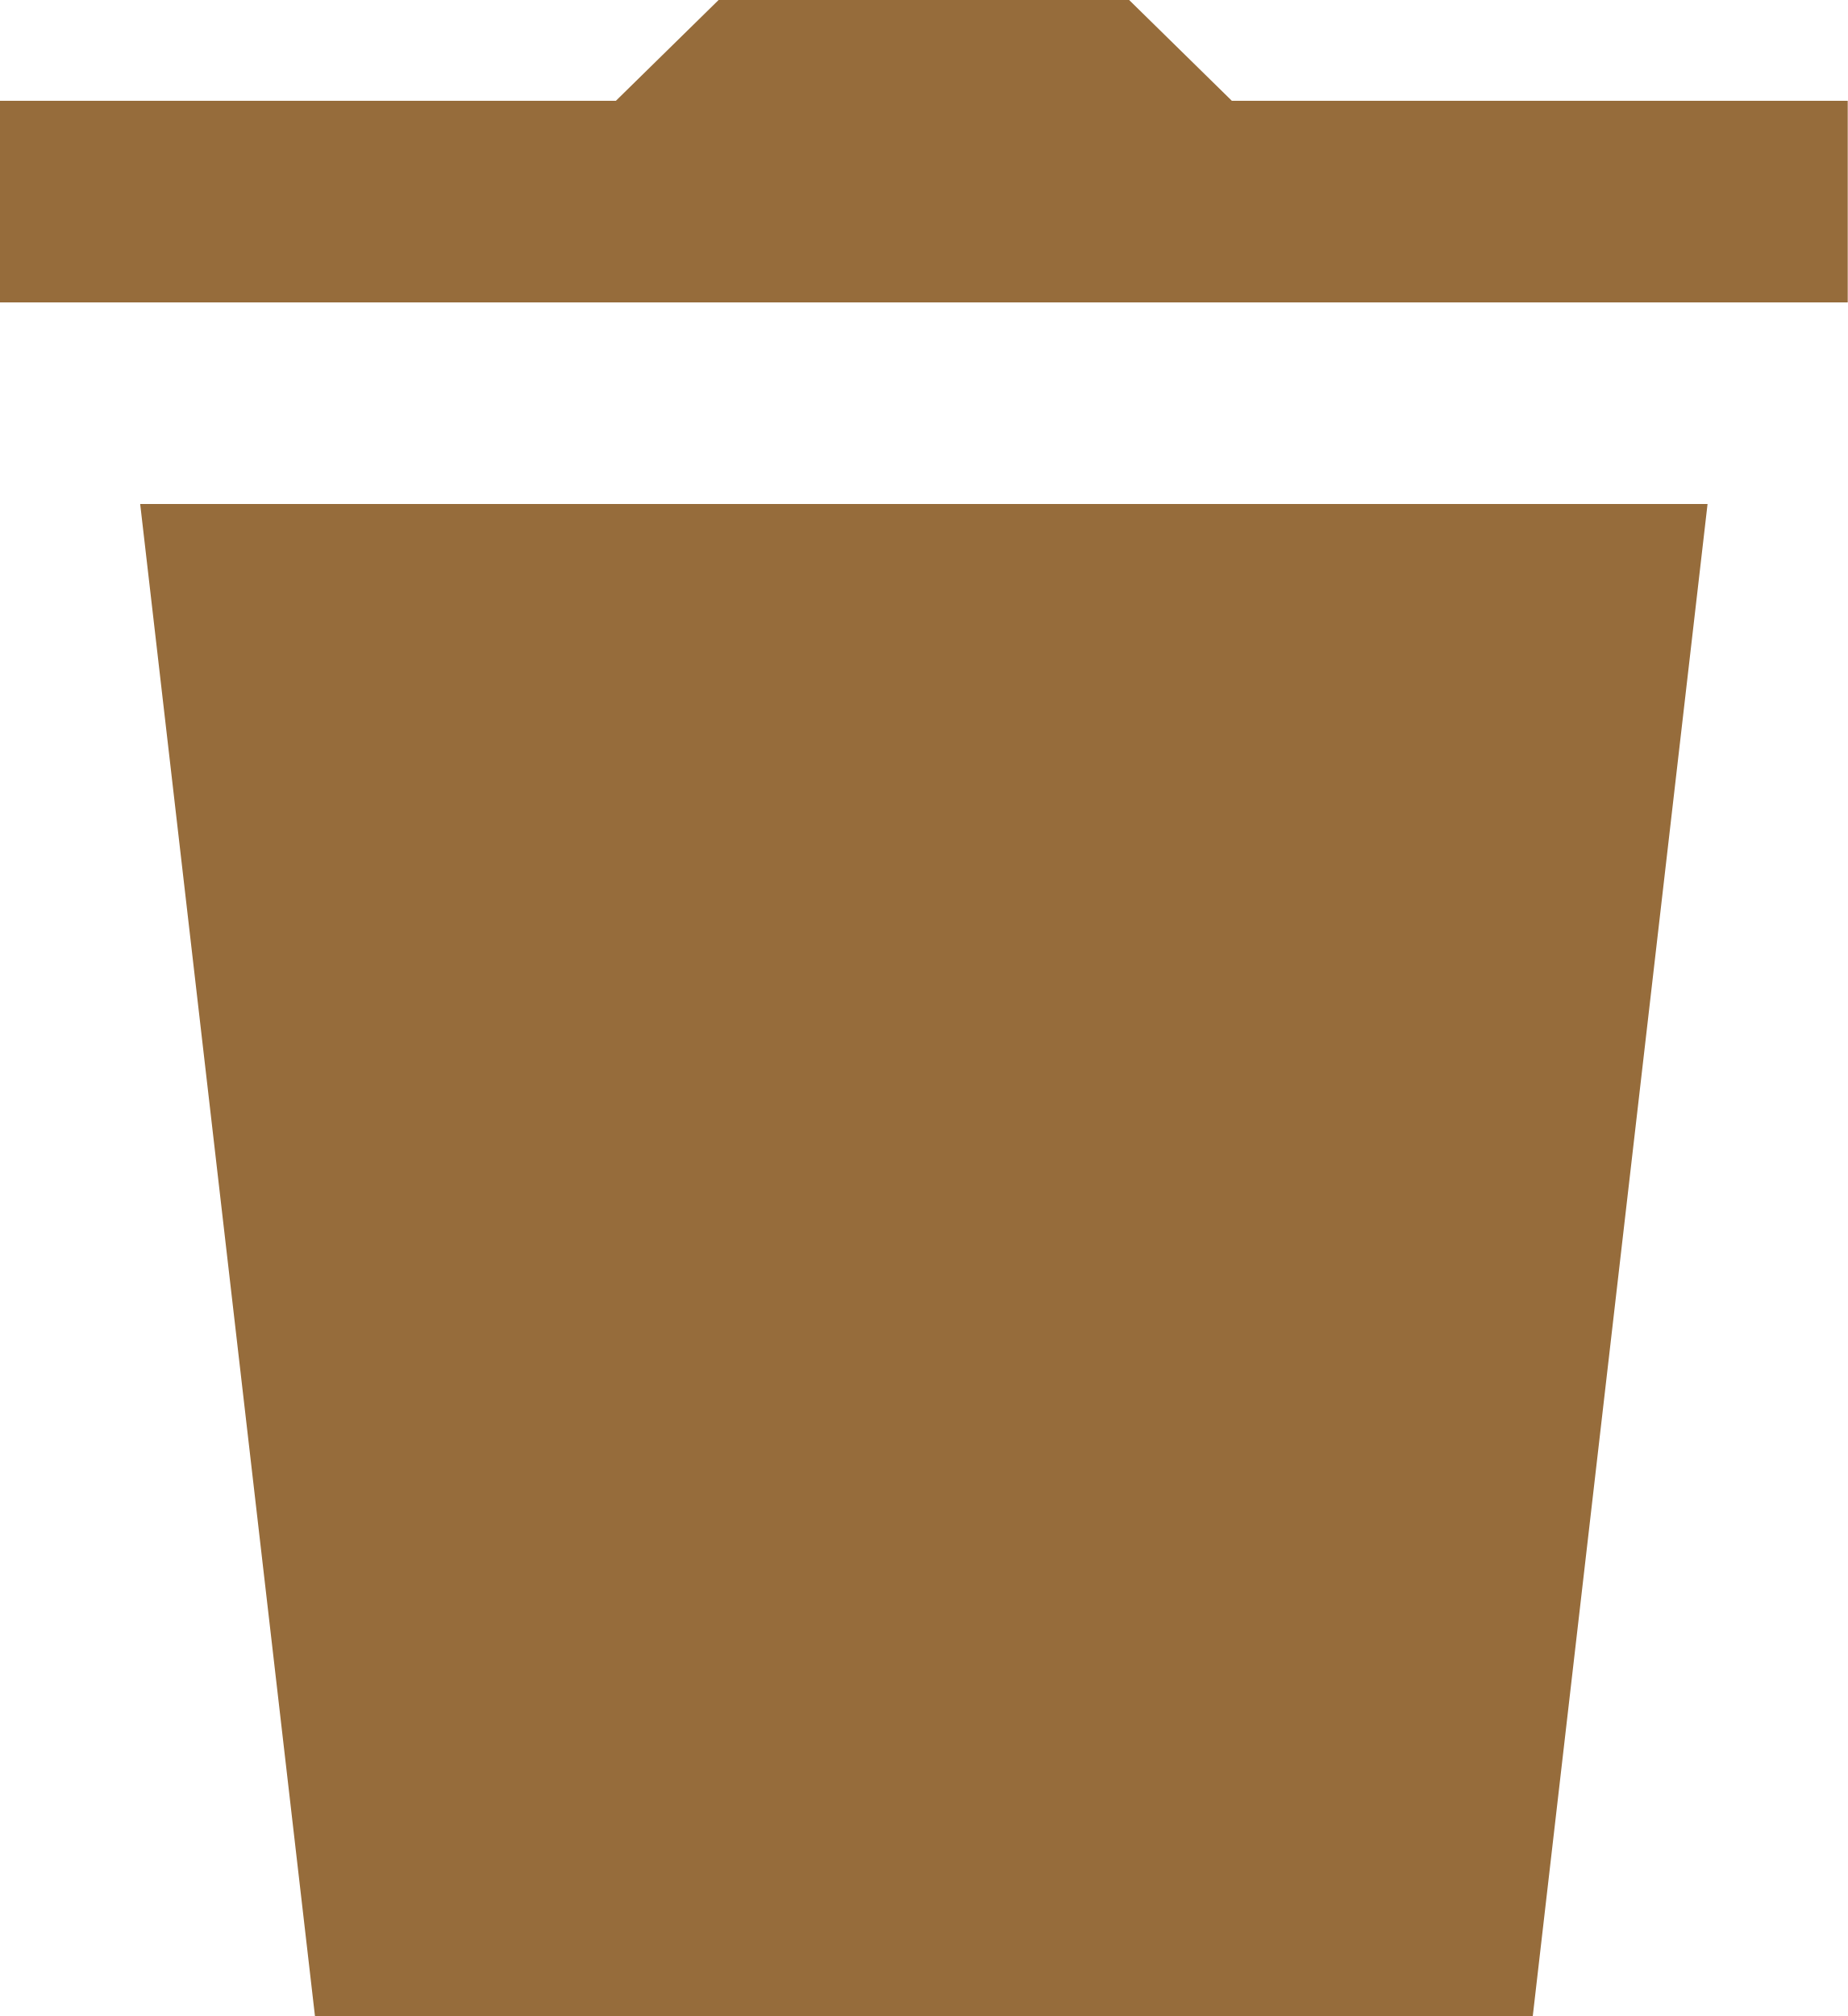
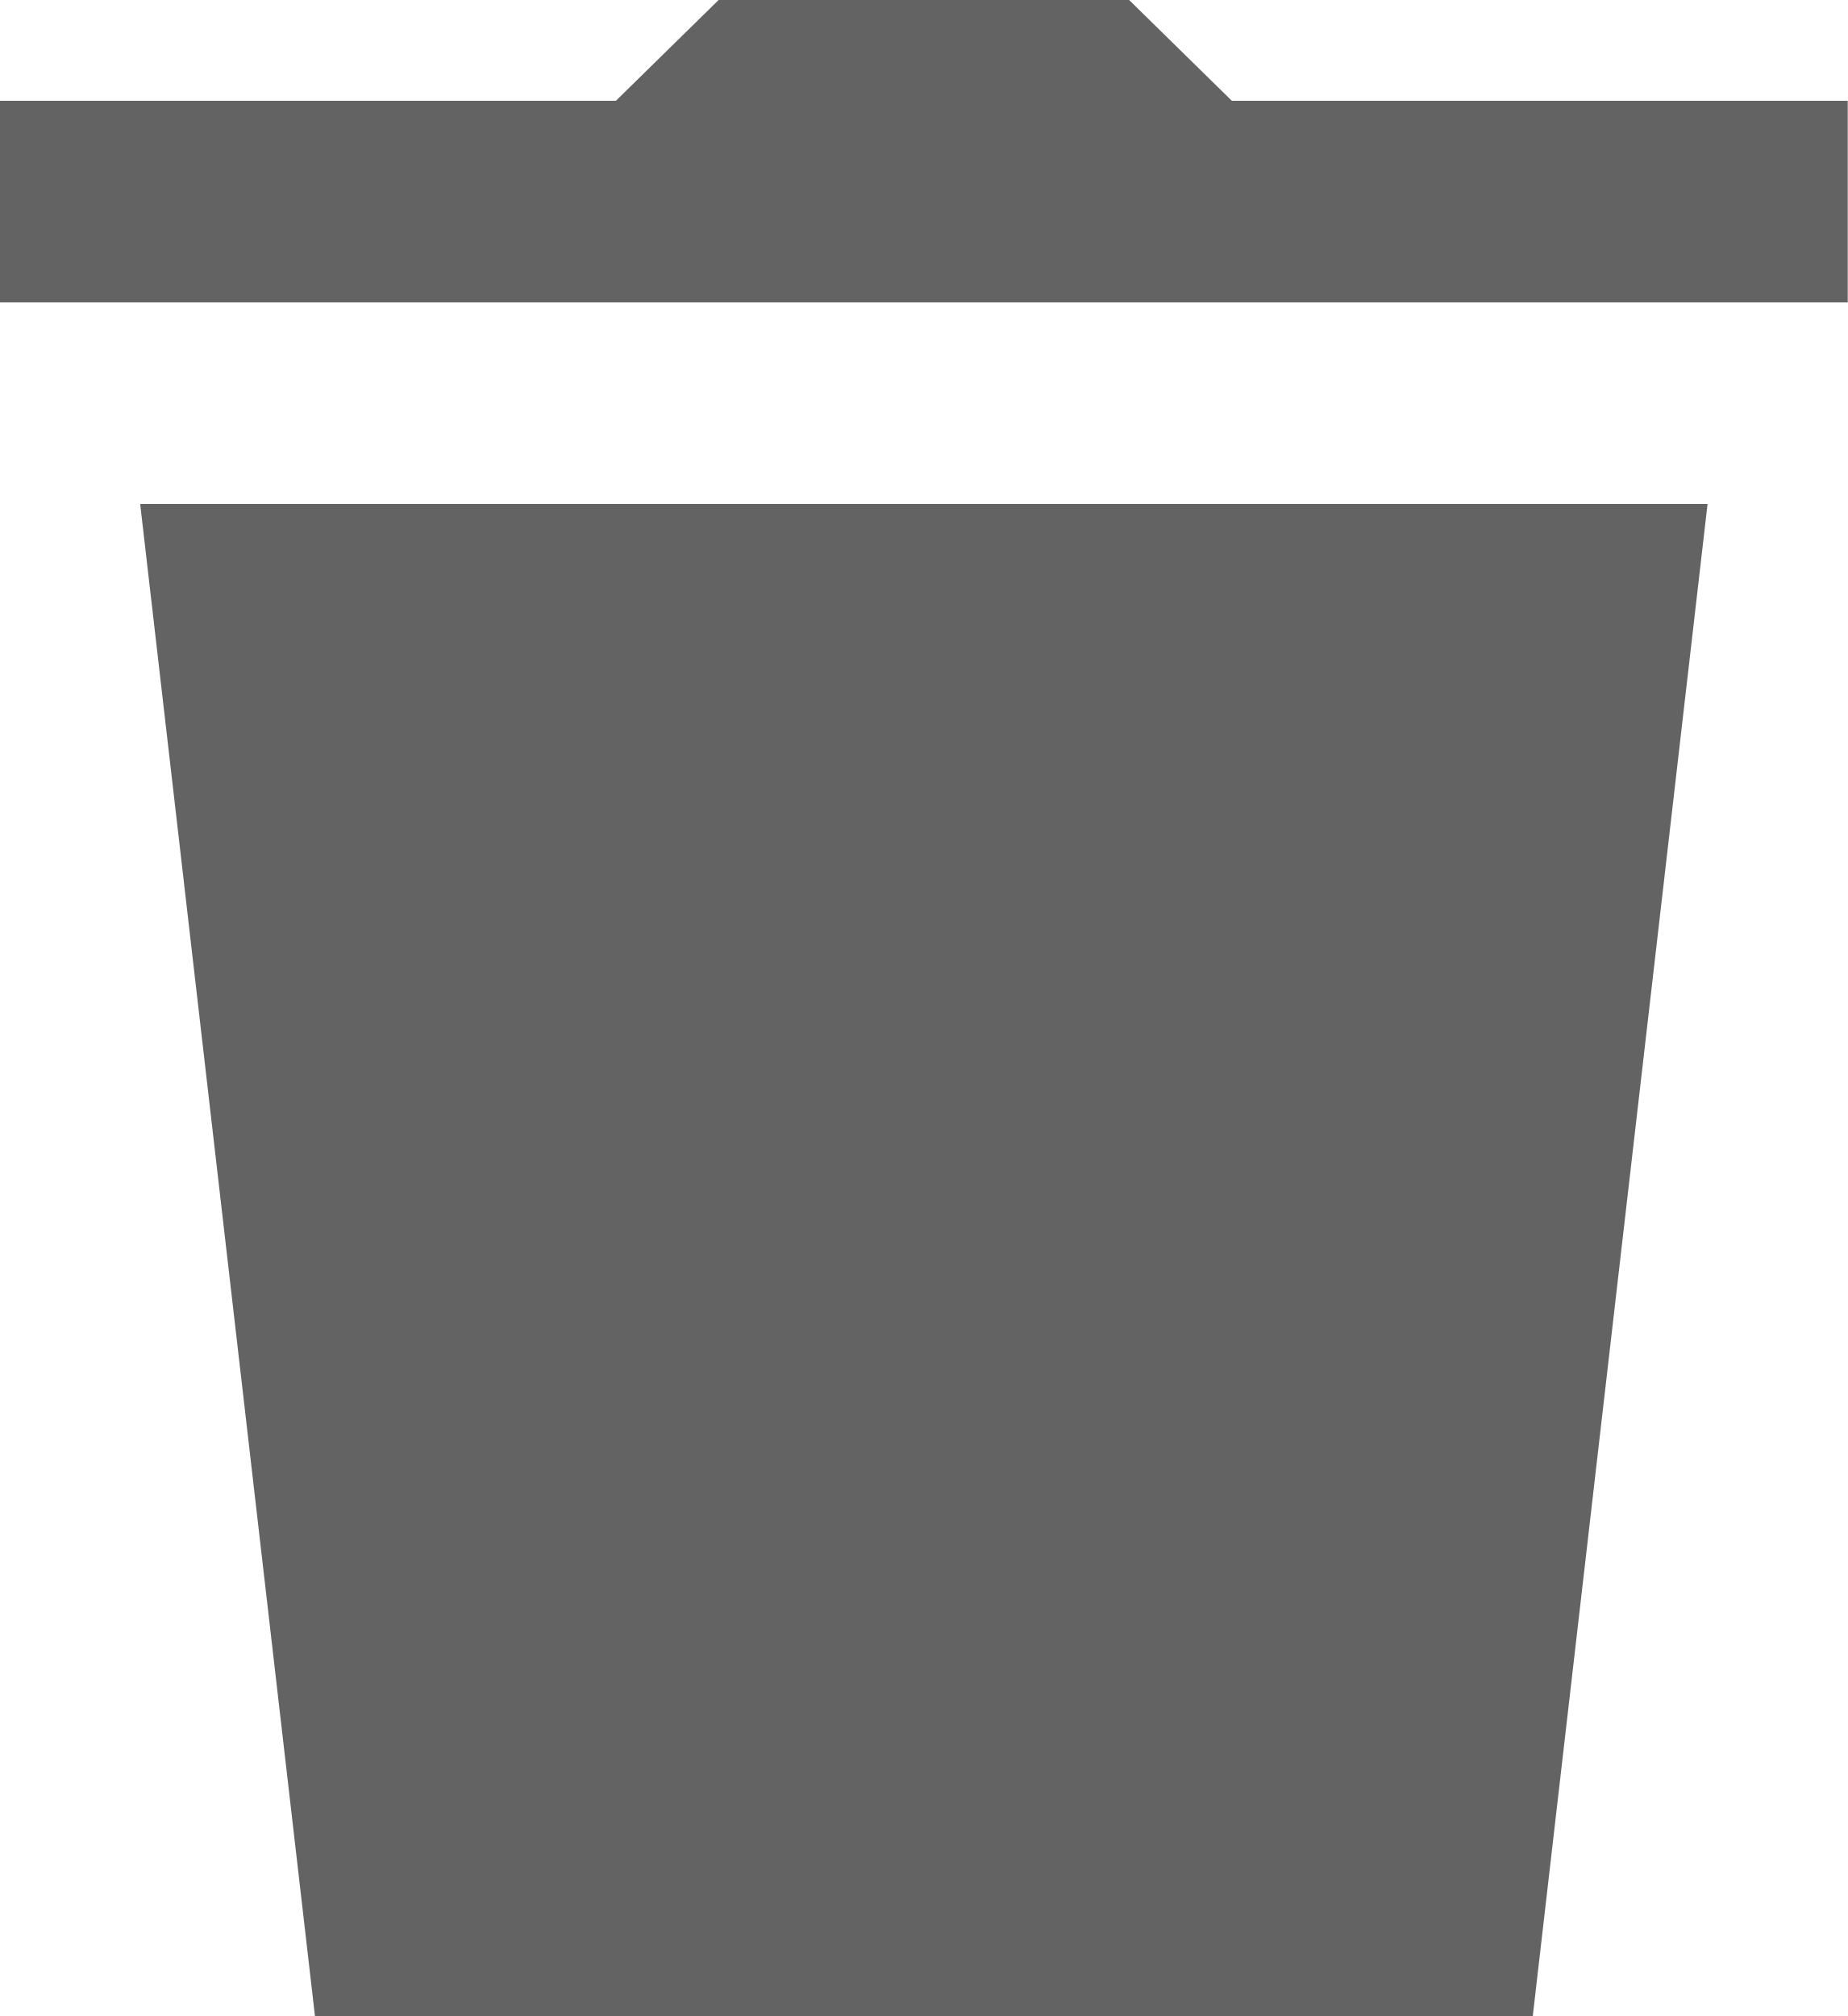
<svg xmlns="http://www.w3.org/2000/svg" width="22" height="24" viewBox="0 0 22 24" fill="none">
-   <path d="M8.556 0L7.333 1.2H0V3.6H22V1.2H14.667L13.444 0H8.556ZM1.669 6L3.75 24H18.25L20.331 6H1.669Z" fill="#966C3B" />
+   <path d="M8.556 0L7.333 1.2H0V3.6H22V1.2H14.667L13.444 0H8.556ZM1.669 6L3.75 24H18.25L20.331 6H1.669Z" fill="#636363" />
</svg>
